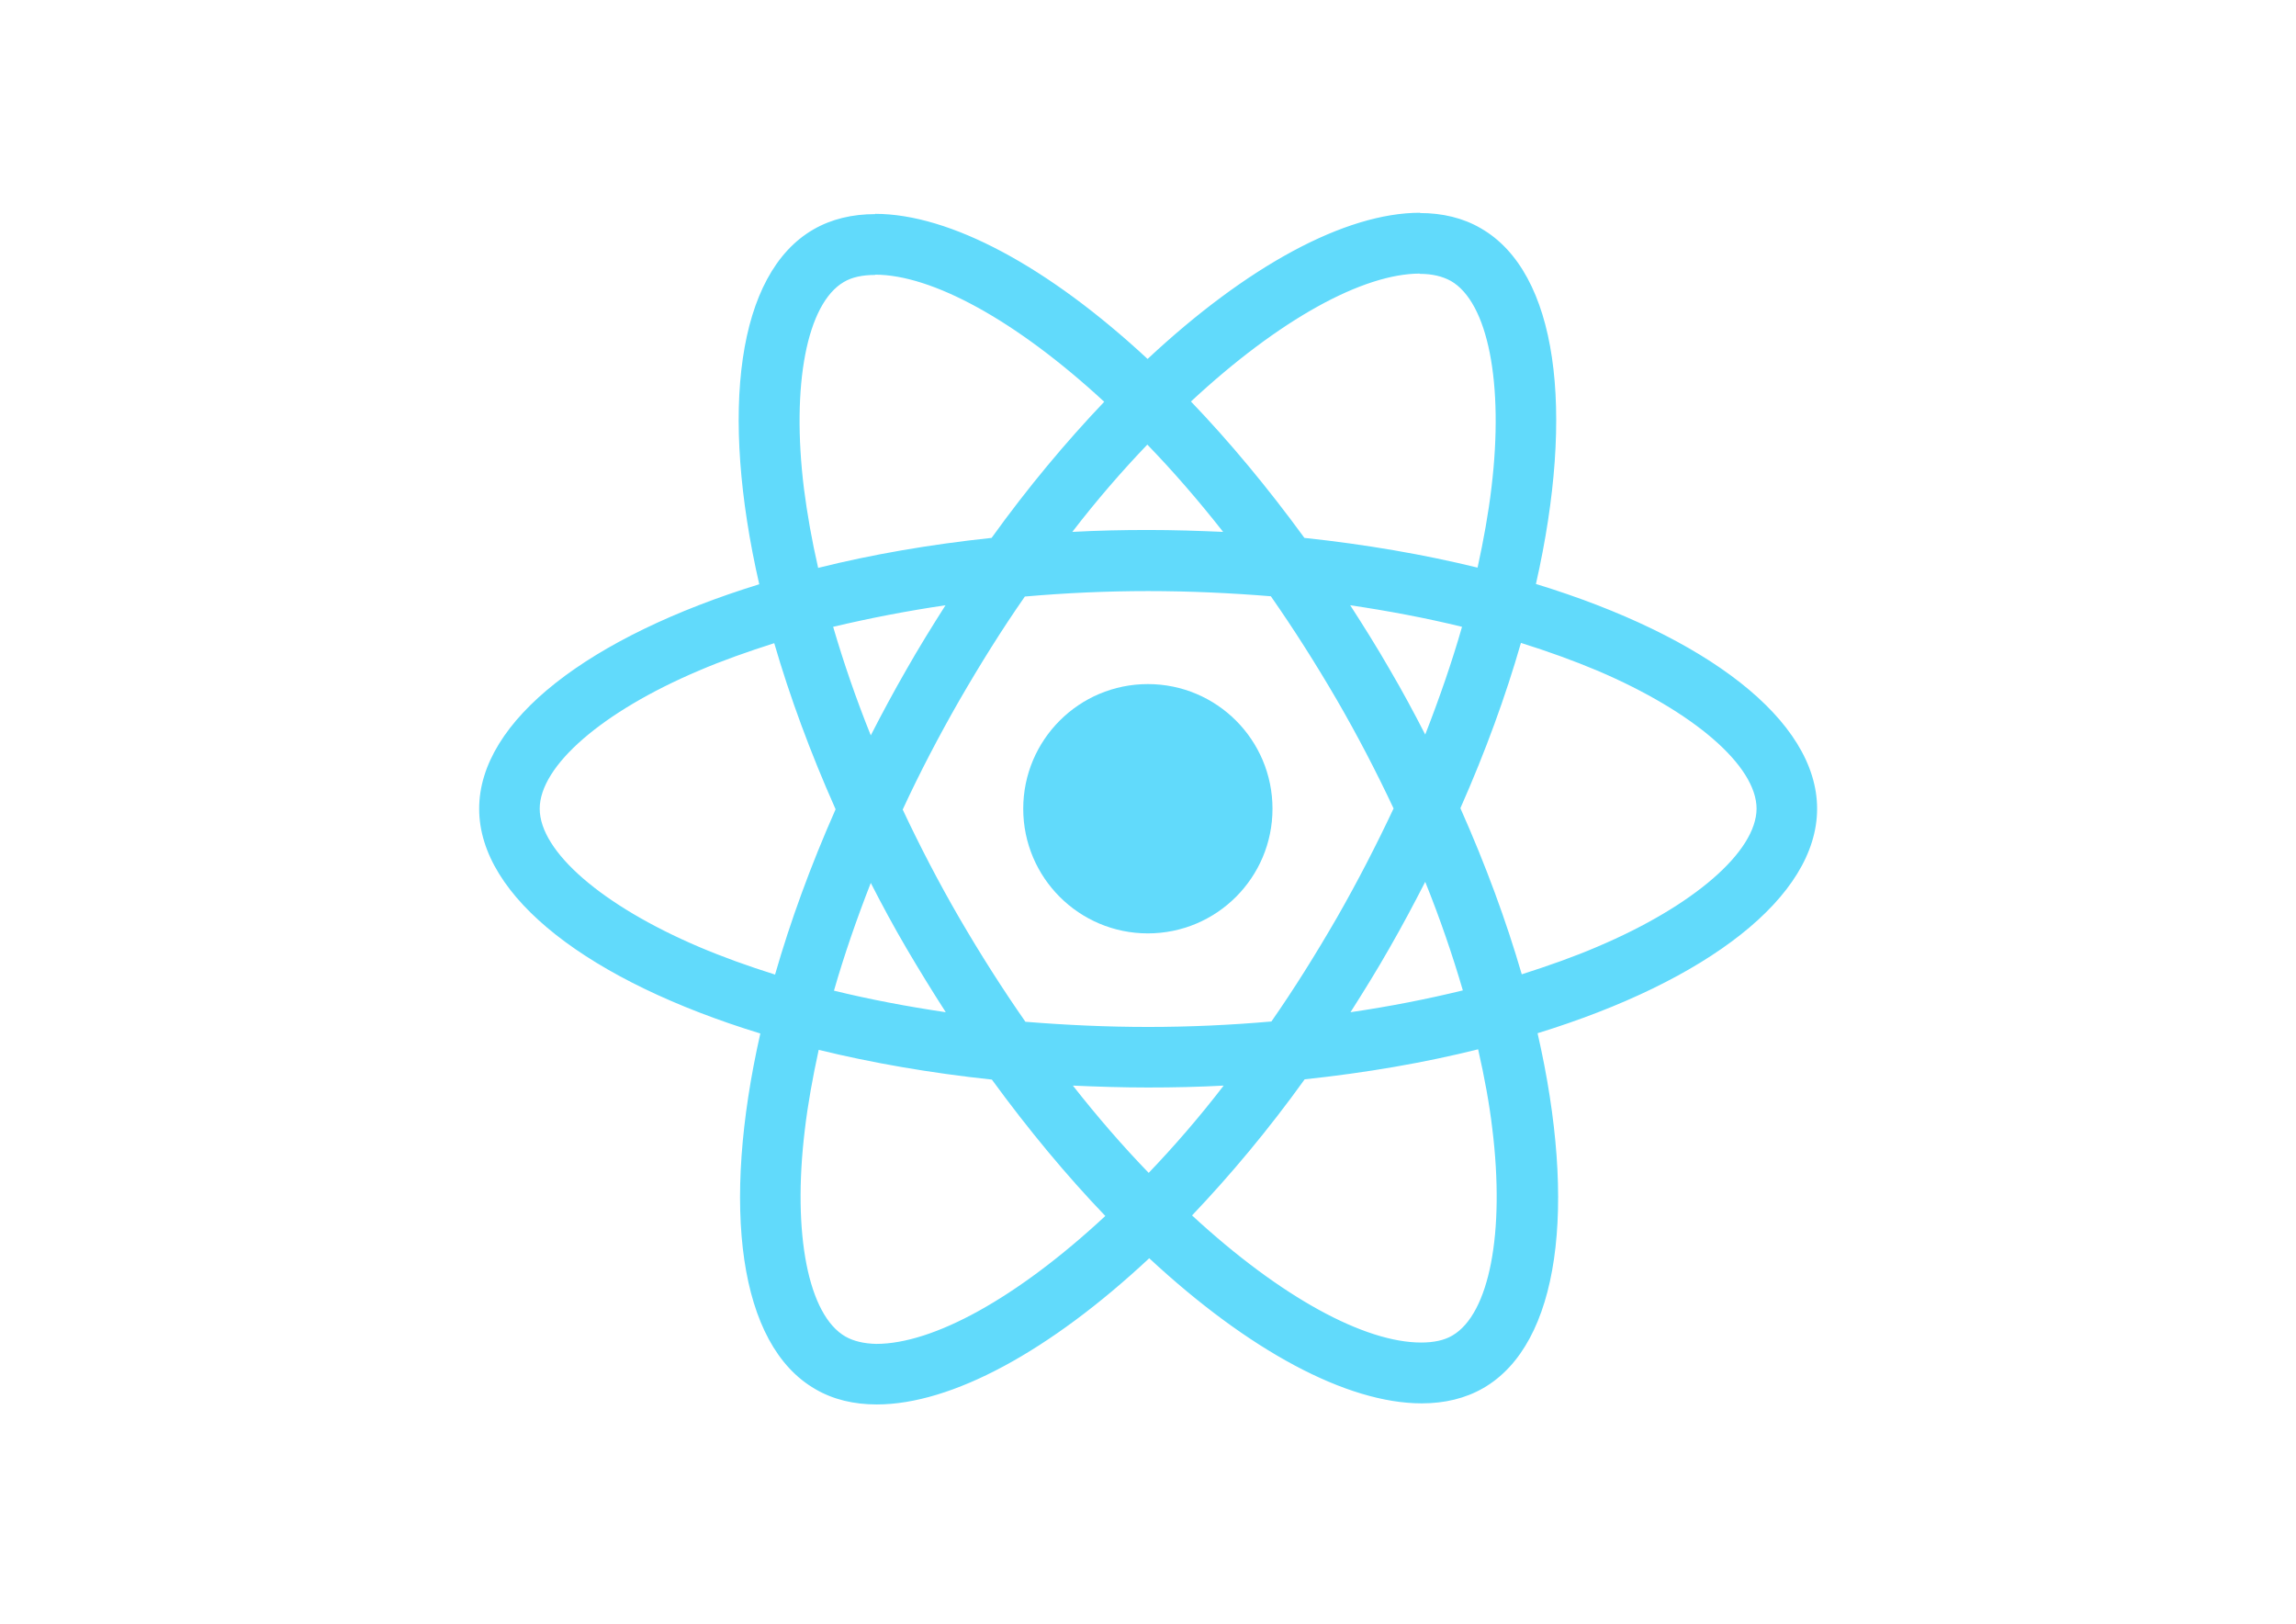
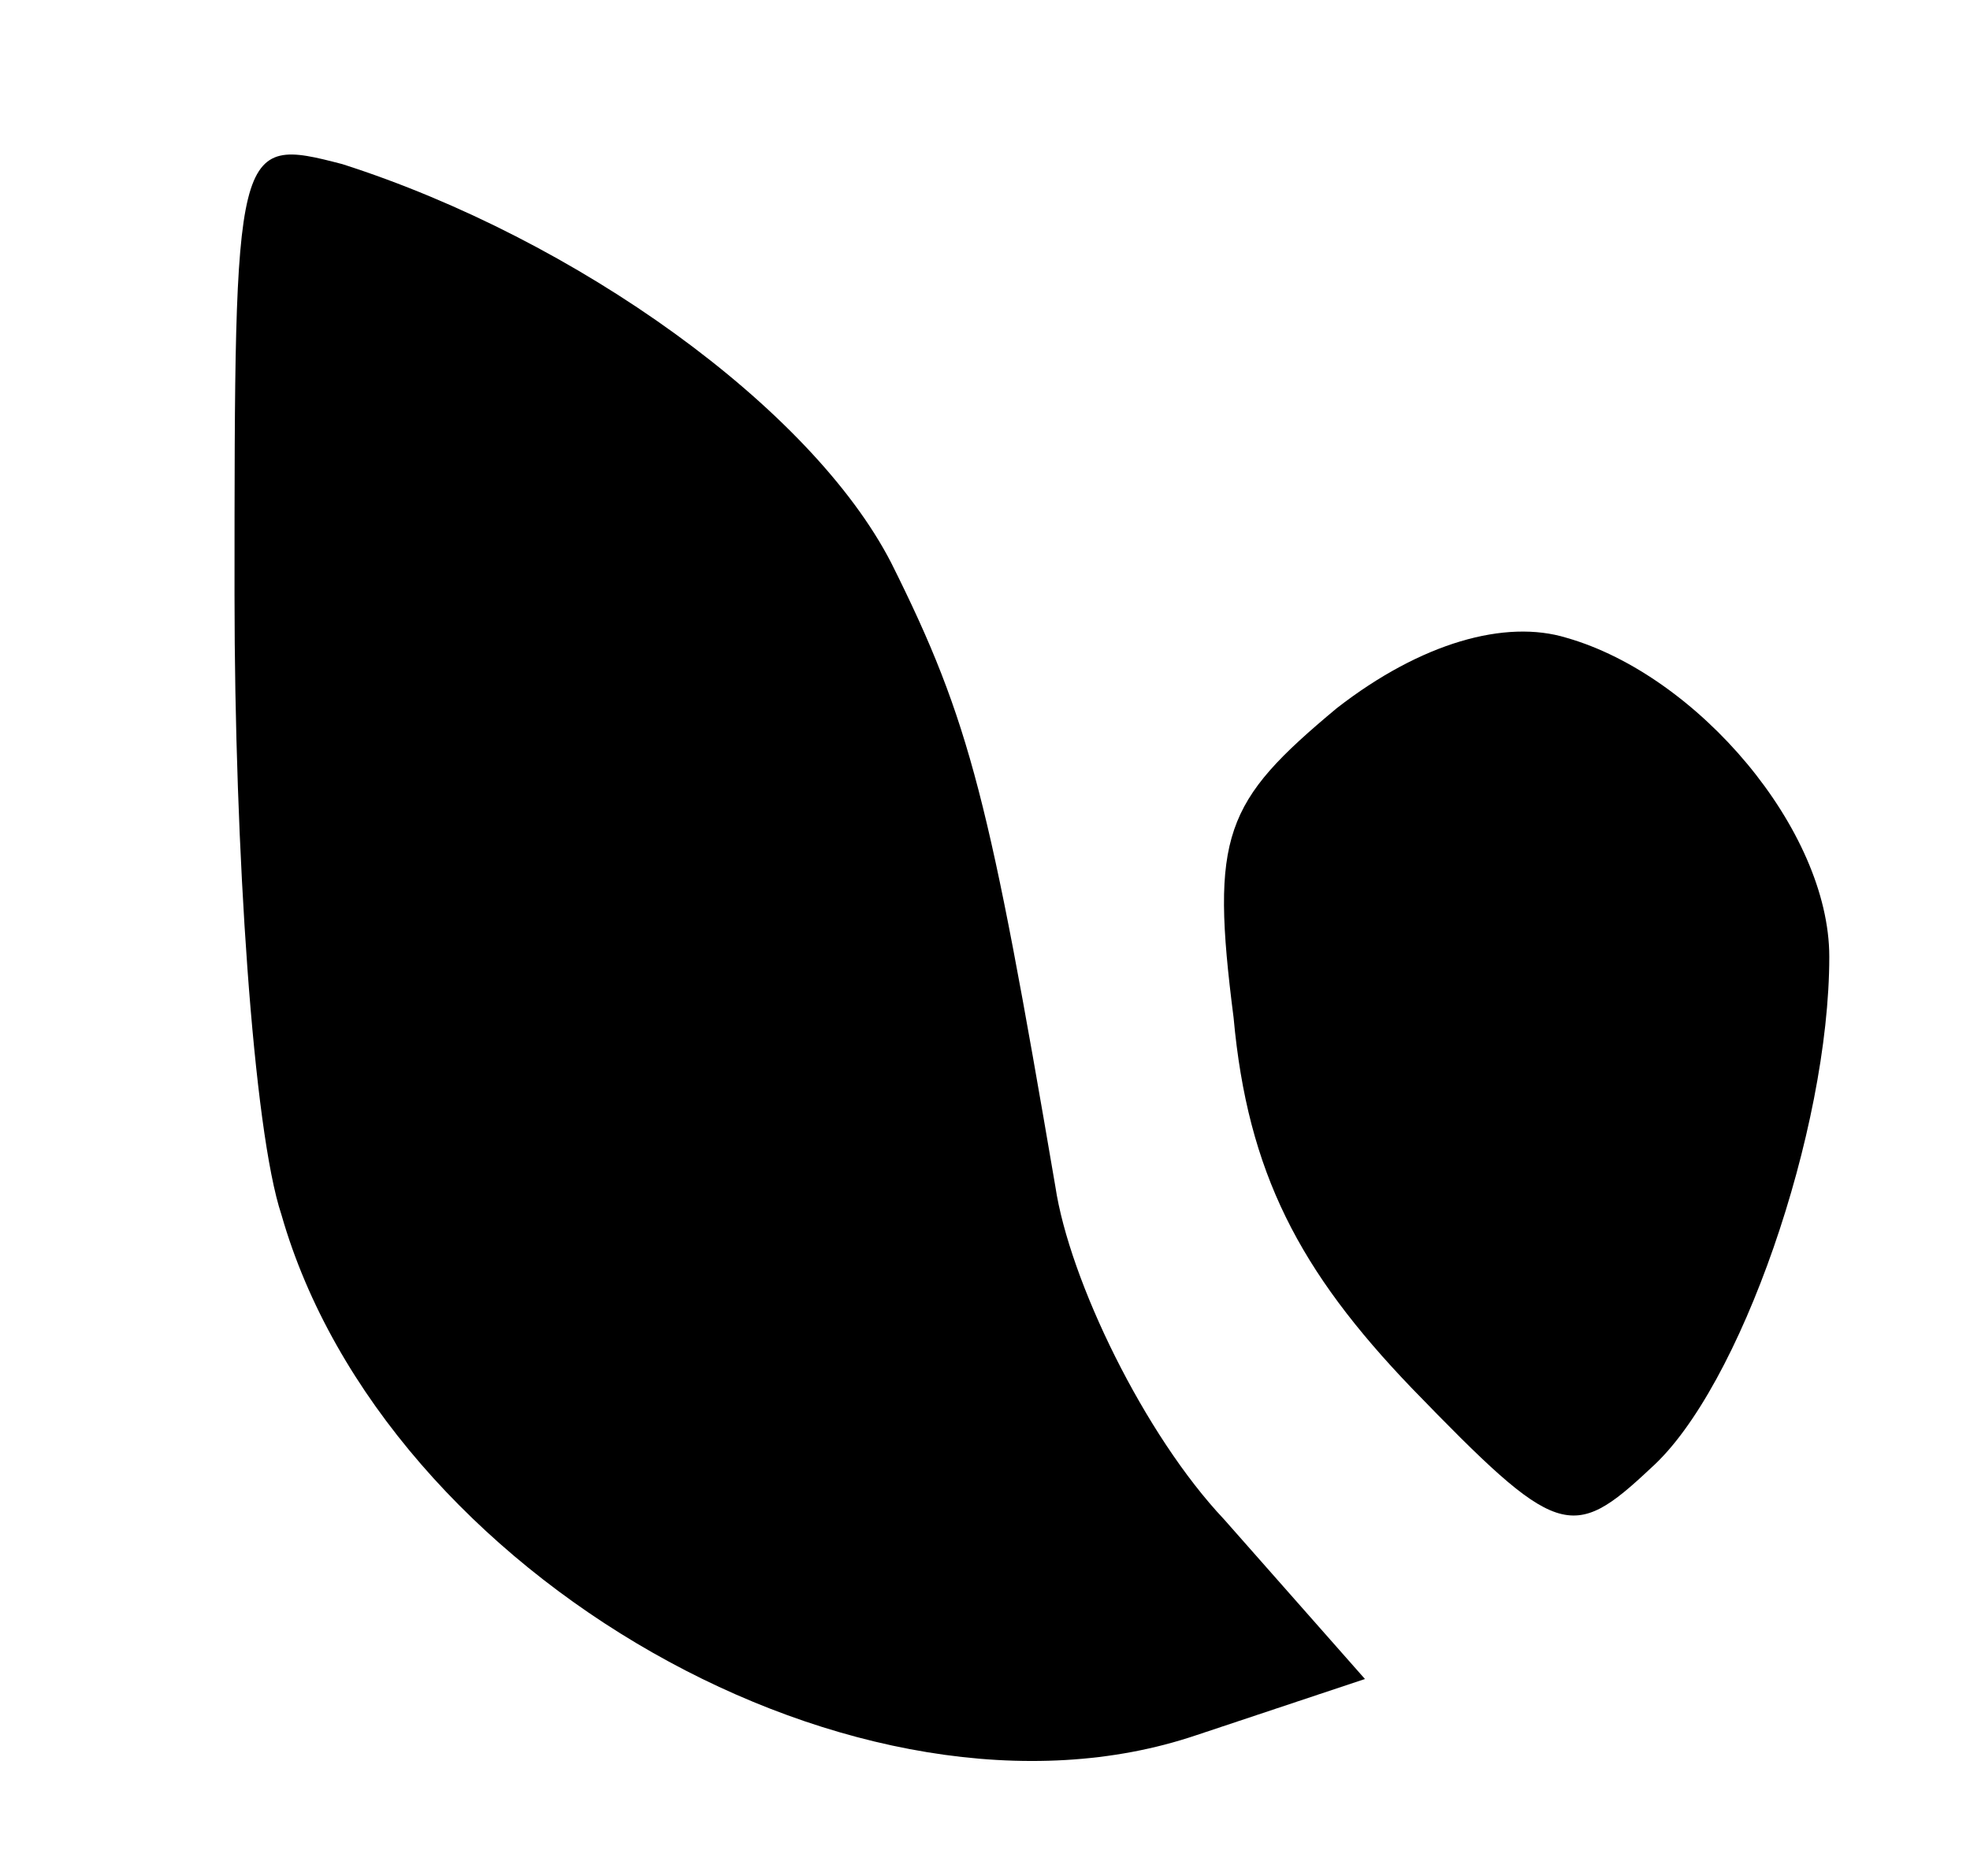
- <svg xmlns="http://www.w3.org/2000/svg" viewBox="0 0 841.9 595.3">
-   <g fill="#61DAFB">
-     <path d="M666.3 296.5c0-32.5-40.7-63.3-103.1-82.4 14.4-63.6 8-114.2-20.2-130.4-6.5-3.8-14.1-5.6-22.4-5.6v22.3c4.6 0 8.3.9 11.4 2.6 13.6 7.8 19.5 37.5 14.9 75.7-1.1 9.4-2.9 19.3-5.1 29.4-19.6-4.8-41-8.5-63.5-10.9-13.5-18.5-27.5-35.3-41.6-50 32.6-30.3 63.2-46.9 84-46.9V78c-27.5 0-63.5 19.6-99.9 53.6-36.4-33.8-72.4-53.2-99.9-53.2v22.3c20.7 0 51.4 16.5 84 46.6-14 14.7-28 31.4-41.3 49.9-22.6 2.4-44 6.1-63.6 11-2.3-10-4-19.7-5.2-29-4.7-38.2 1.1-67.9 14.6-75.8 3-1.8 6.9-2.6 11.5-2.6V78.5c-8.4 0-16 1.8-22.6 5.6-28.1 16.2-34.4 66.7-19.9 130.1-62.2 19.2-102.7 49.9-102.7 82.3 0 32.5 40.7 63.3 103.1 82.4-14.4 63.6-8 114.2 20.2 130.4 6.5 3.8 14.1 5.6 22.5 5.6 27.5 0 63.5-19.6 99.9-53.6 36.4 33.8 72.4 53.2 99.9 53.2 8.4 0 16-1.8 22.6-5.6 28.1-16.2 34.4-66.7 19.9-130.1 62-19.1 102.5-49.9 102.5-82.3zm-130.2-66.7c-3.7 12.9-8.3 26.2-13.5 39.5-4.1-8-8.4-16-13.1-24-4.6-8-9.5-15.8-14.4-23.4 14.2 2.1 27.9 4.7 41 7.9zm-45.8 106.5c-7.8 13.5-15.8 26.3-24.1 38.2-14.9 1.3-30 2-45.2 2-15.1 0-30.2-.7-45-1.9-8.3-11.9-16.4-24.6-24.2-38-7.6-13.1-14.5-26.4-20.8-39.8 6.2-13.4 13.2-26.8 20.7-39.9 7.8-13.5 15.8-26.3 24.1-38.2 14.9-1.3 30-2 45.2-2 15.1 0 30.2.7 45 1.9 8.3 11.9 16.4 24.6 24.2 38 7.6 13.1 14.5 26.4 20.8 39.8-6.3 13.4-13.2 26.8-20.7 39.9zm32.3-13c5.4 13.4 10 26.8 13.8 39.8-13.1 3.2-26.9 5.9-41.2 8 4.9-7.7 9.8-15.6 14.4-23.7 4.6-8 8.9-16.1 13-24.1zM421.2 430c-9.3-9.6-18.6-20.3-27.8-32 9 .4 18.2.7 27.5.7 9.4 0 18.7-.2 27.8-.7-9 11.7-18.3 22.4-27.5 32zm-74.4-58.9c-14.2-2.1-27.9-4.7-41-7.9 3.7-12.9 8.3-26.2 13.5-39.5 4.1 8 8.4 16 13.1 24 4.7 8 9.5 15.8 14.4 23.4zM420.7 163c9.3 9.6 18.6 20.3 27.8 32-9-.4-18.2-.7-27.5-.7-9.4 0-18.7.2-27.8.7 9-11.7 18.3-22.4 27.5-32zm-74 58.9c-4.9 7.7-9.8 15.6-14.4 23.7-4.6 8-8.9 16-13 24-5.4-13.4-10-26.8-13.8-39.8 13.1-3.1 26.9-5.8 41.2-7.9zm-90.5 125.2c-35.4-15.1-58.3-34.9-58.3-50.6 0-15.7 22.9-35.6 58.3-50.6 8.6-3.7 18-7 27.7-10.1 5.7 19.6 13.2 40 22.5 60.9-9.2 20.8-16.6 41.1-22.2 60.6-9.9-3.1-19.3-6.5-28-10.2zM310 490c-13.6-7.8-19.5-37.5-14.9-75.7 1.1-9.4 2.9-19.3 5.1-29.4 19.6 4.8 41 8.5 63.5 10.9 13.5 18.5 27.5 35.3 41.6 50-32.6 30.3-63.2 46.9-84 46.9-4.5-.1-8.3-1-11.3-2.7zm237.2-76.2c4.7 38.2-1.1 67.9-14.6 75.8-3 1.8-6.9 2.6-11.5 2.6-20.7 0-51.4-16.5-84-46.6 14-14.7 28-31.4 41.3-49.9 22.6-2.4 44-6.1 63.6-11 2.3 10.1 4.1 19.8 5.2 29.1zm38.5-66.7c-8.6 3.7-18 7-27.7 10.1-5.7-19.6-13.2-40-22.5-60.9 9.2-20.8 16.6-41.1 22.2-60.6 9.9 3.1 19.3 6.5 28.1 10.2 35.4 15.1 58.3 34.9 58.3 50.6-.1 15.7-23 35.6-58.4 50.6zM320.8 78.4z" />
-     <circle cx="420.9" cy="296.5" r="45.7" />
-     <path d="M520.5 78.1z" />
+ <svg xmlns="http://www.w3.org/2000/svg" version="1.0" width="42pt" height="40pt" viewBox="0 0 42 40" preserveAspectRatio="xMidYMid meet">
+   <g transform="translate(0,40) scale(0.1,-0.1)" fill="#000000" stroke="none">
+     <path d="M50 273 c0 -54 4 -114 10 -132 22 -77 124 -135 195 -111 l36 12 -30 34 c-17 18 -33 51 -36 71 -14 82 -18 99 -35 133 -17 33 -67 69 -117 85 -23 6 -23 5 -23 -92z" />
+     <path d="M285 249 c-24 -20 -27 -27 -22 -66 3 -33 14 -54 38 -79 31 -32 34 -33 51 -17 19 17 38 72 38 109 0 27 -28 60 -56 68 -13 4 -31 -1 -49 -15z" />
  </g>
</svg>
